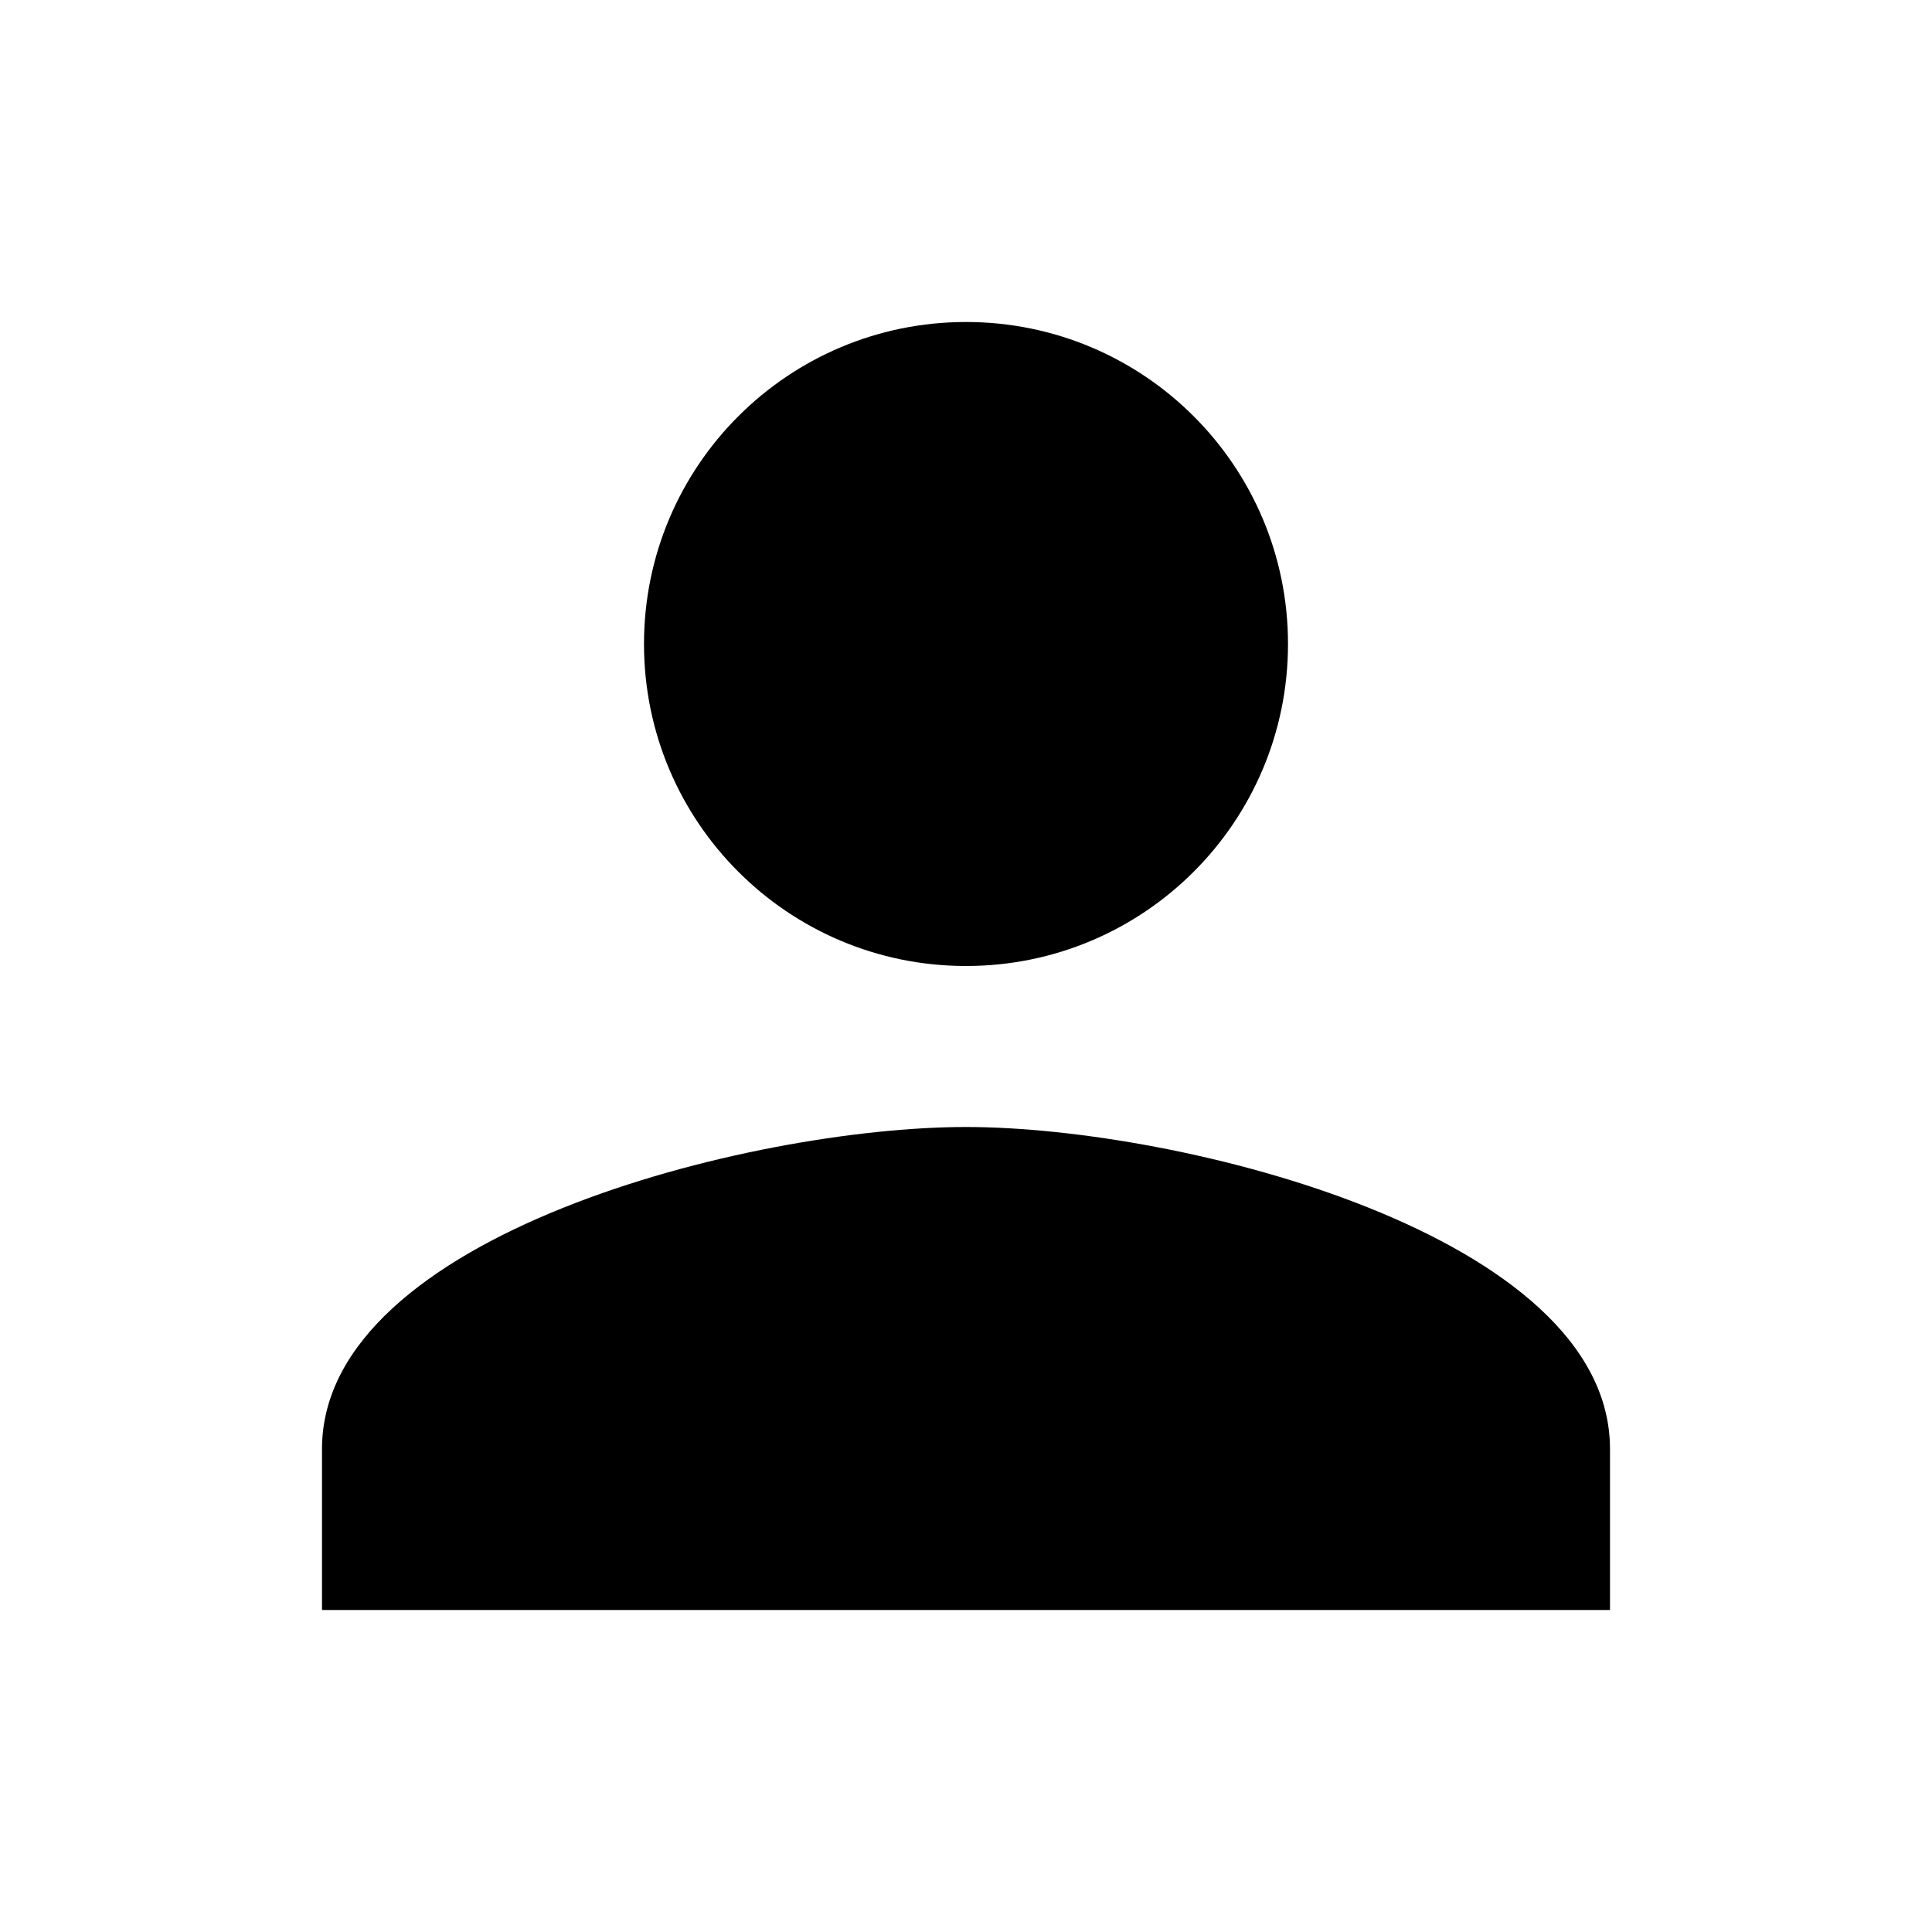
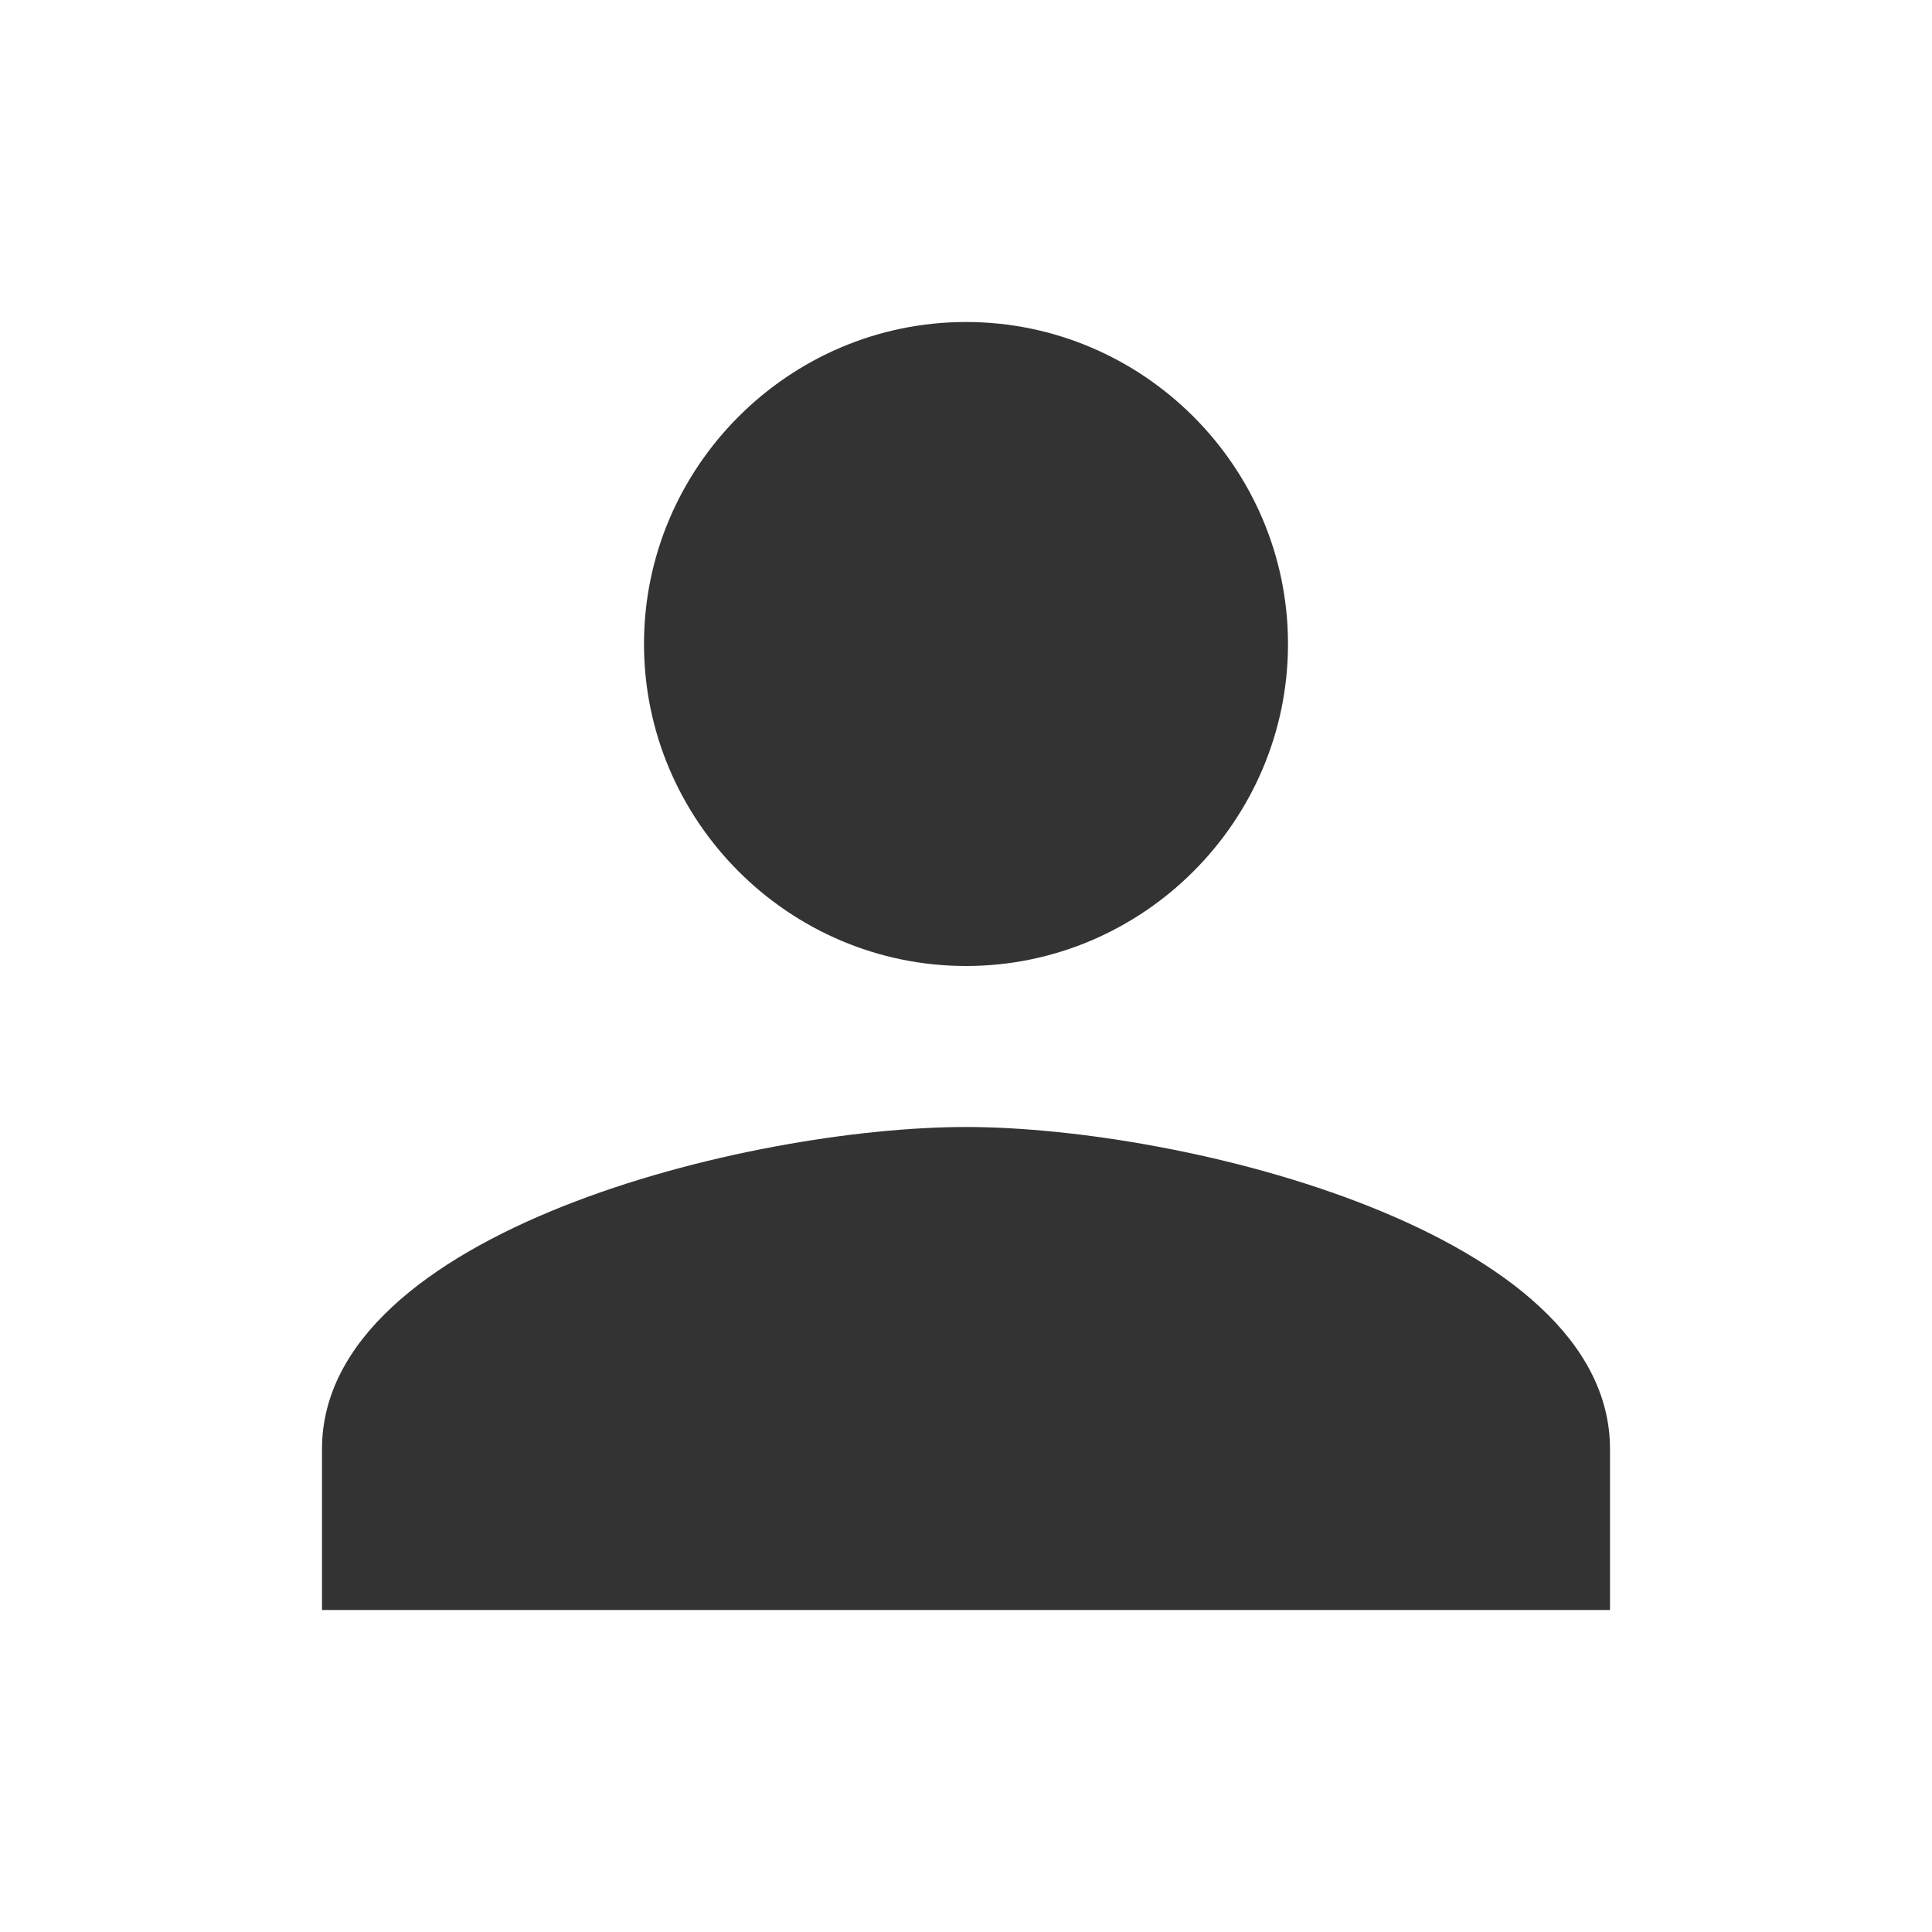
- <svg xmlns="http://www.w3.org/2000/svg" height="24" viewBox="0 0 24 24" width="24">
-   <path d="M0 0h24v24H0z" fill="none" />
-   <path d="M12 12c2.21 0 4-1.79 4-4s-1.79-4-4-4-4 1.79-4 4 1.79 4 4 4zm0 2c-2.67 0-8 1.34-8 4v2h16v-2c0-2.66-5.33-4-8-4z" />
+ <svg xmlns="http://www.w3.org/2000/svg" version="1.1" id="Calque_1" x="0px" y="0px" viewBox="0 0 24 24" style="enable-background:new 0 0 24 24;" xml:space="preserve">
+   <style type="text/css">
+ 	.st0{fill:none;}
+ 	.st1{fill:#333333;}
+ </style>
+   <path class="st0" d="M0,0h24v24H0V0z" />
+   <path class="st1" d="M12,12c2.2,0,4-1.8,4-4s-1.8-4-4-4S8,5.8,8,8S9.8,12,12,12z M12,14c-2.7,0-8,1.3-8,4v2h16v-2  C20,15.3,14.7,14,12,14z" />
</svg>
